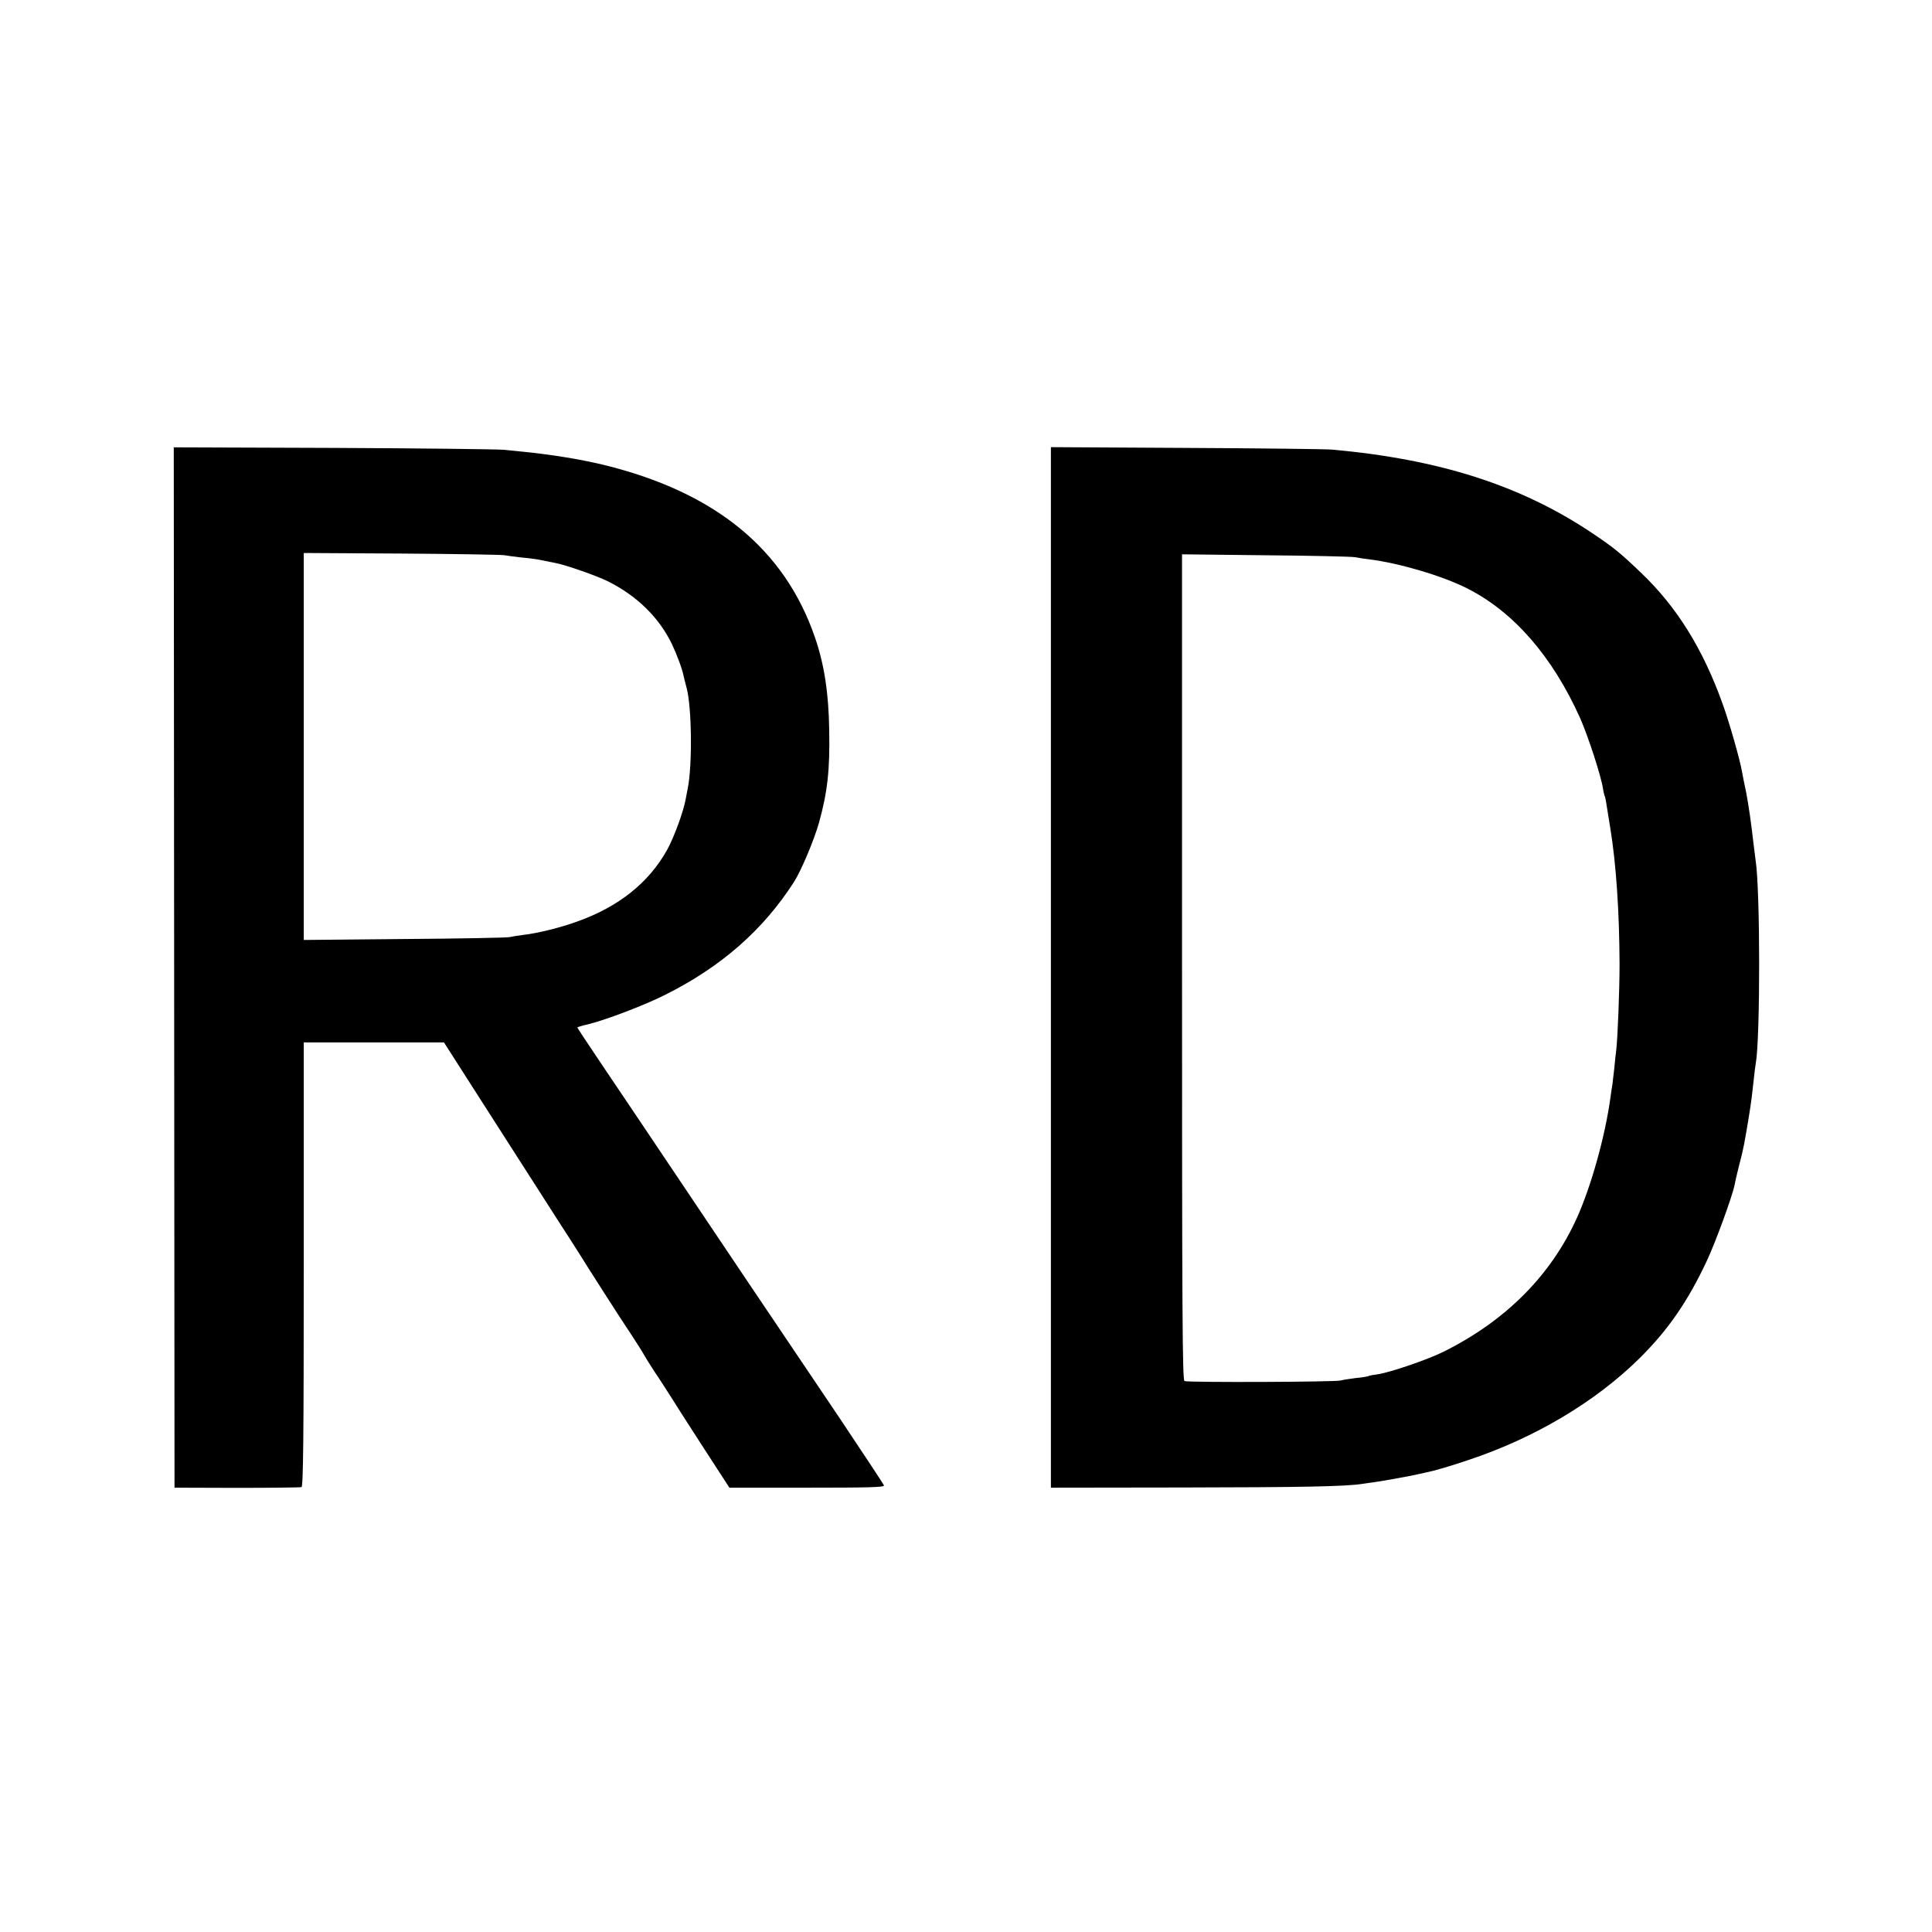
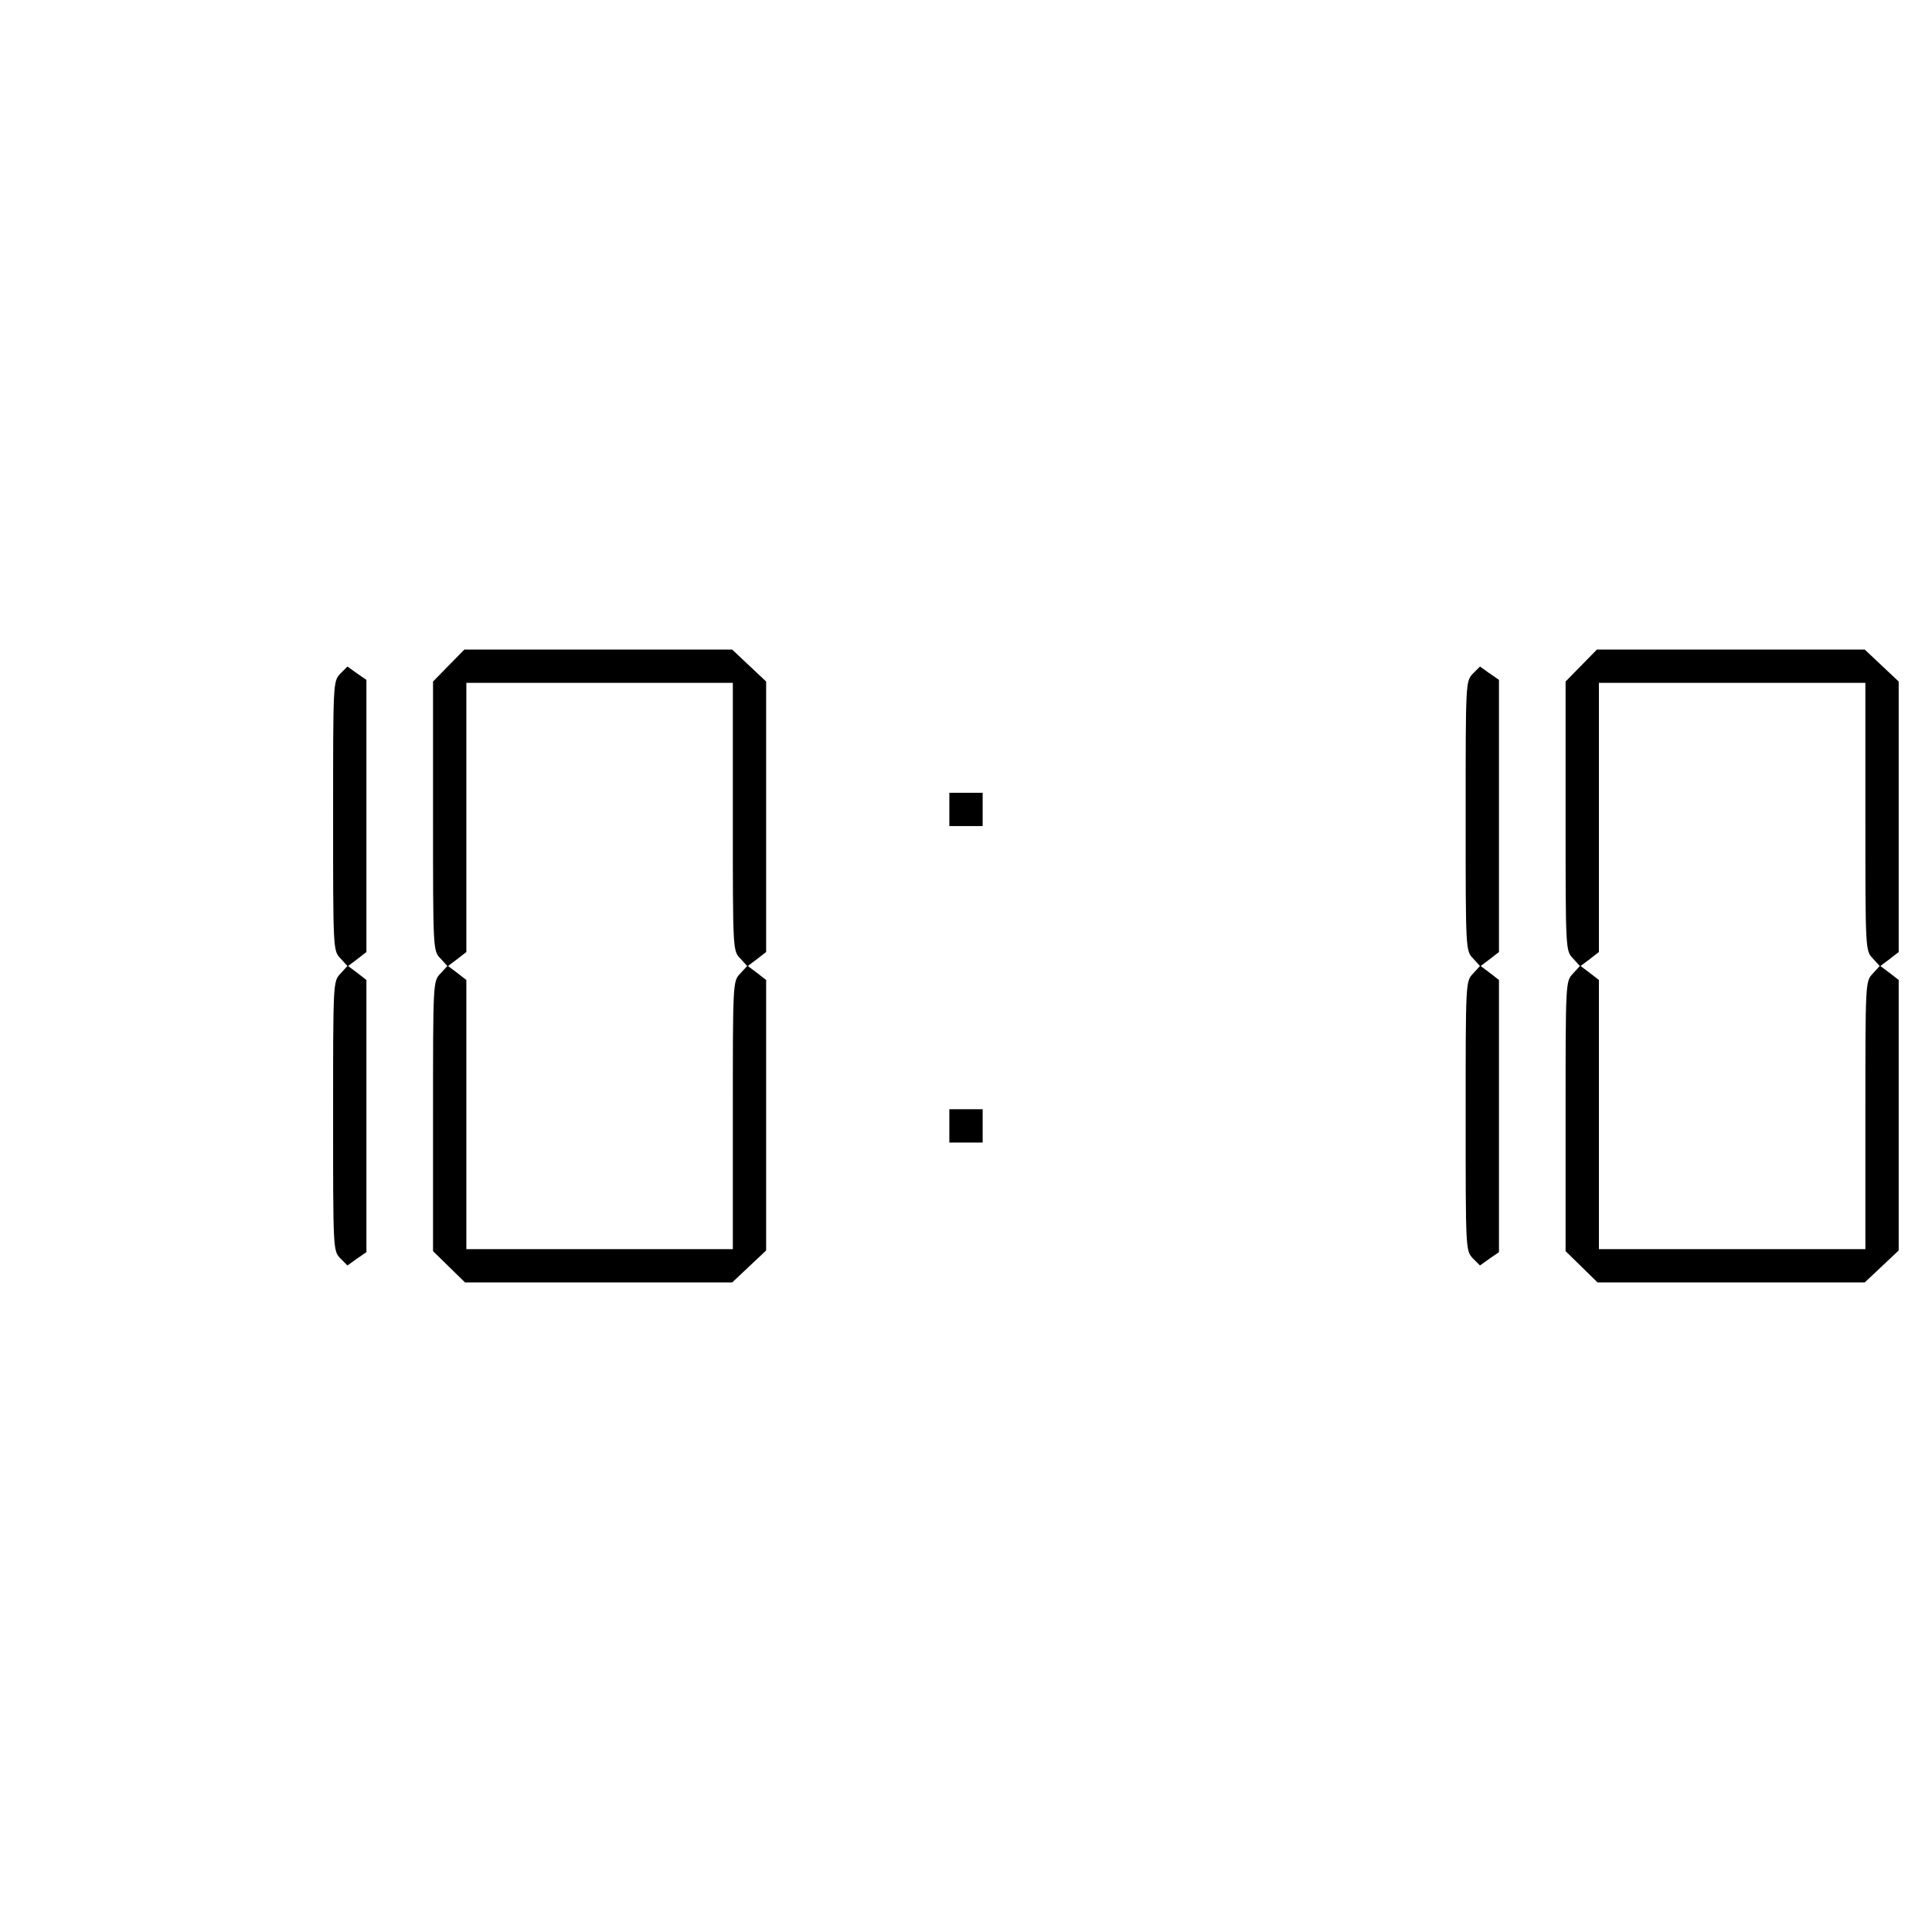
- <svg xmlns="http://www.w3.org/2000/svg" version="1.0" width="1024pt" height="1024pt" viewBox="0 0 1024 1024" preserveAspectRatio="xMidYMid meet">
-   <g transform="translate(0,1024) scale(0.1,-0.1)" fill="#000000" stroke="none">
-     <path d="M923 5112 l2 -2757 330 -1 c182 0 336 2 343 4 9 3 12 248 12 1181 l0 1176 371 0 372 0 36 -56 c20 -31 65 -102 101 -158 36 -56 90 -141 121 -189 31 -48 128 -199 216 -337 88 -137 177 -277 199 -310 21 -33 43 -68 49 -77 19 -32 217 -342 275 -428 31 -47 59 -92 63 -100 4 -8 29 -49 56 -90 28 -41 68 -104 91 -140 22 -36 100 -157 173 -270 l133 -205 412 0 c328 0 411 2 407 12 -2 7 -107 165 -231 351 -475 704 -598 888 -849 1262 -142 212 -323 481 -402 598 -79 117 -143 214 -143 216 0 2 24 10 53 16 92 22 299 100 412 157 298 149 520 344 683 598 39 61 107 223 133 315 45 163 58 279 54 490 -3 197 -26 347 -75 490 -161 470 -529 771 -1120 916 -126 30 -266 53 -420 69 -30 3 -80 8 -110 11 -30 3 -436 8 -902 10 l-847 3 2 -2757z m1752 2185 c11 -2 52 -8 90 -12 39 -3 88 -10 110 -15 22 -5 53 -11 69 -14 54 -10 220 -68 280 -98 154 -78 268 -190 337 -331 27 -57 56 -135 63 -173 2 -10 9 -37 15 -59 28 -105 31 -411 6 -535 -2 -8 -6 -32 -10 -52 -11 -66 -63 -208 -100 -274 -97 -173 -256 -300 -475 -378 -86 -32 -213 -63 -285 -71 -27 -3 -61 -9 -75 -12 -14 -3 -265 -8 -557 -10 l-533 -5 0 1026 0 1025 523 -3 c287 -2 531 -6 542 -9z" />
-     <path d="M5570 5112 l0 -2757 703 1 c617 1 857 5 947 19 14 2 45 7 70 10 54 8 185 32 220 40 14 3 36 8 50 11 41 8 130 34 224 66 352 117 675 310 908 541 149 148 253 298 354 513 47 100 136 344 148 405 2 13 13 60 24 104 12 44 23 94 26 110 16 84 35 205 40 245 3 25 8 72 12 105 3 33 8 68 10 79 24 134 24 920 -1 1077 -2 13 -6 49 -10 79 -14 123 -26 206 -40 280 -13 62 -16 77 -21 105 -11 66 -68 266 -104 365 -105 293 -244 515 -433 695 -112 107 -144 133 -262 212 -376 251 -807 389 -1375 440 -36 3 -386 7 -777 9 l-713 4 0 -2758z m1610 2175 c19 -4 55 -9 80 -12 158 -20 387 -88 515 -153 247 -124 453 -361 600 -688 43 -98 110 -303 121 -373 3 -20 8 -39 10 -42 2 -4 6 -24 9 -45 4 -22 12 -77 20 -124 31 -189 48 -445 49 -720 0 -139 -10 -395 -18 -460 -2 -14 -7 -56 -10 -93 -4 -37 -9 -76 -10 -85 -2 -9 -6 -39 -10 -67 -28 -206 -102 -471 -178 -640 -138 -305 -377 -545 -706 -709 -84 -42 -286 -111 -350 -120 -24 -3 -46 -7 -50 -10 -4 -2 -34 -7 -67 -10 -33 -4 -69 -10 -80 -13 -25 -8 -808 -11 -827 -3 -11 4 -13 357 -13 2193 l0 2189 440 -5 c242 -2 456 -7 475 -10z" />
-   </g>
+ <svg xmlns="http://www.w3.org/2000/svg" version="1" width="773.333" height="773.333" viewBox="0 0 580 580">
+   <path d="M134.7 199.8l-4.7 4.8V245c0 40.1 0 40.4 2.2 42.7l2.1 2.3-2.1 2.3c-2.2 2.3-2.2 2.6-2.2 42.8v40.5l4.8 4.7 4.8 4.7h80.2l5.1-4.8 5.1-4.8v-81.2l-2.7-2.1-2.8-2.1 2.8-2.1 2.7-2.1v-81.2l-5.1-4.8-5.1-4.8h-80.4l-4.7 4.8zm85.3 45.4c0 39.9 0 40.2 2.2 42.5l2.1 2.3-2.1 2.3c-2.2 2.3-2.2 2.6-2.2 42.5V375h-80v-80.8l-2.7-2.1-2.8-2.1 2.8-2.1 2.7-2.1V205h80v40.2zM474.7 199.8l-4.7 4.8V245c0 40.1 0 40.4 2.2 42.7l2.1 2.3-2.1 2.3c-2.2 2.3-2.2 2.6-2.2 42.8v40.5l4.8 4.7 4.8 4.7h80.2l5.1-4.8 5.1-4.8v-81.2l-2.7-2.1-2.8-2.1 2.8-2.1 2.7-2.1v-81.2l-5.1-4.8-5.1-4.8h-80.4l-4.7 4.8zm85.3 45.4c0 39.9 0 40.2 2.2 42.5l2.1 2.3-2.1 2.3c-2.2 2.3-2.2 2.6-2.2 42.5V375h-80v-80.8l-2.7-2.1-2.8-2.1 2.8-2.1 2.7-2.1V205h80v40.2zM102.1 202.3c-2.1 2.3-2.1 2.8-2.1 42.7 0 40.1 0 40.4 2.2 42.7l2.1 2.3-2.1 2.3c-2.2 2.3-2.2 2.6-2.2 42.7 0 39.9 0 40.4 2.1 42.7l2.2 2.2 2.8-2 2.9-2V294.2l-2.7-2.1-2.8-2.1 2.8-2.1 2.7-2.1V204.1l-2.9-2-2.8-2-2.2 2.2zM442.1 202.3c-2.1 2.3-2.1 2.8-2.1 42.7 0 40.1 0 40.4 2.2 42.7l2.1 2.3-2.1 2.3c-2.2 2.3-2.2 2.6-2.2 42.7 0 39.9 0 40.4 2.1 42.7l2.2 2.2 2.8-2 2.9-2V294.2l-2.7-2.1-2.8-2.1 2.8-2.1 2.7-2.1V204.1l-2.9-2-2.8-2-2.2 2.2zM285 243v5h10v-10h-10v5zM285 338v5h10v-10h-10v5z" />
</svg>
